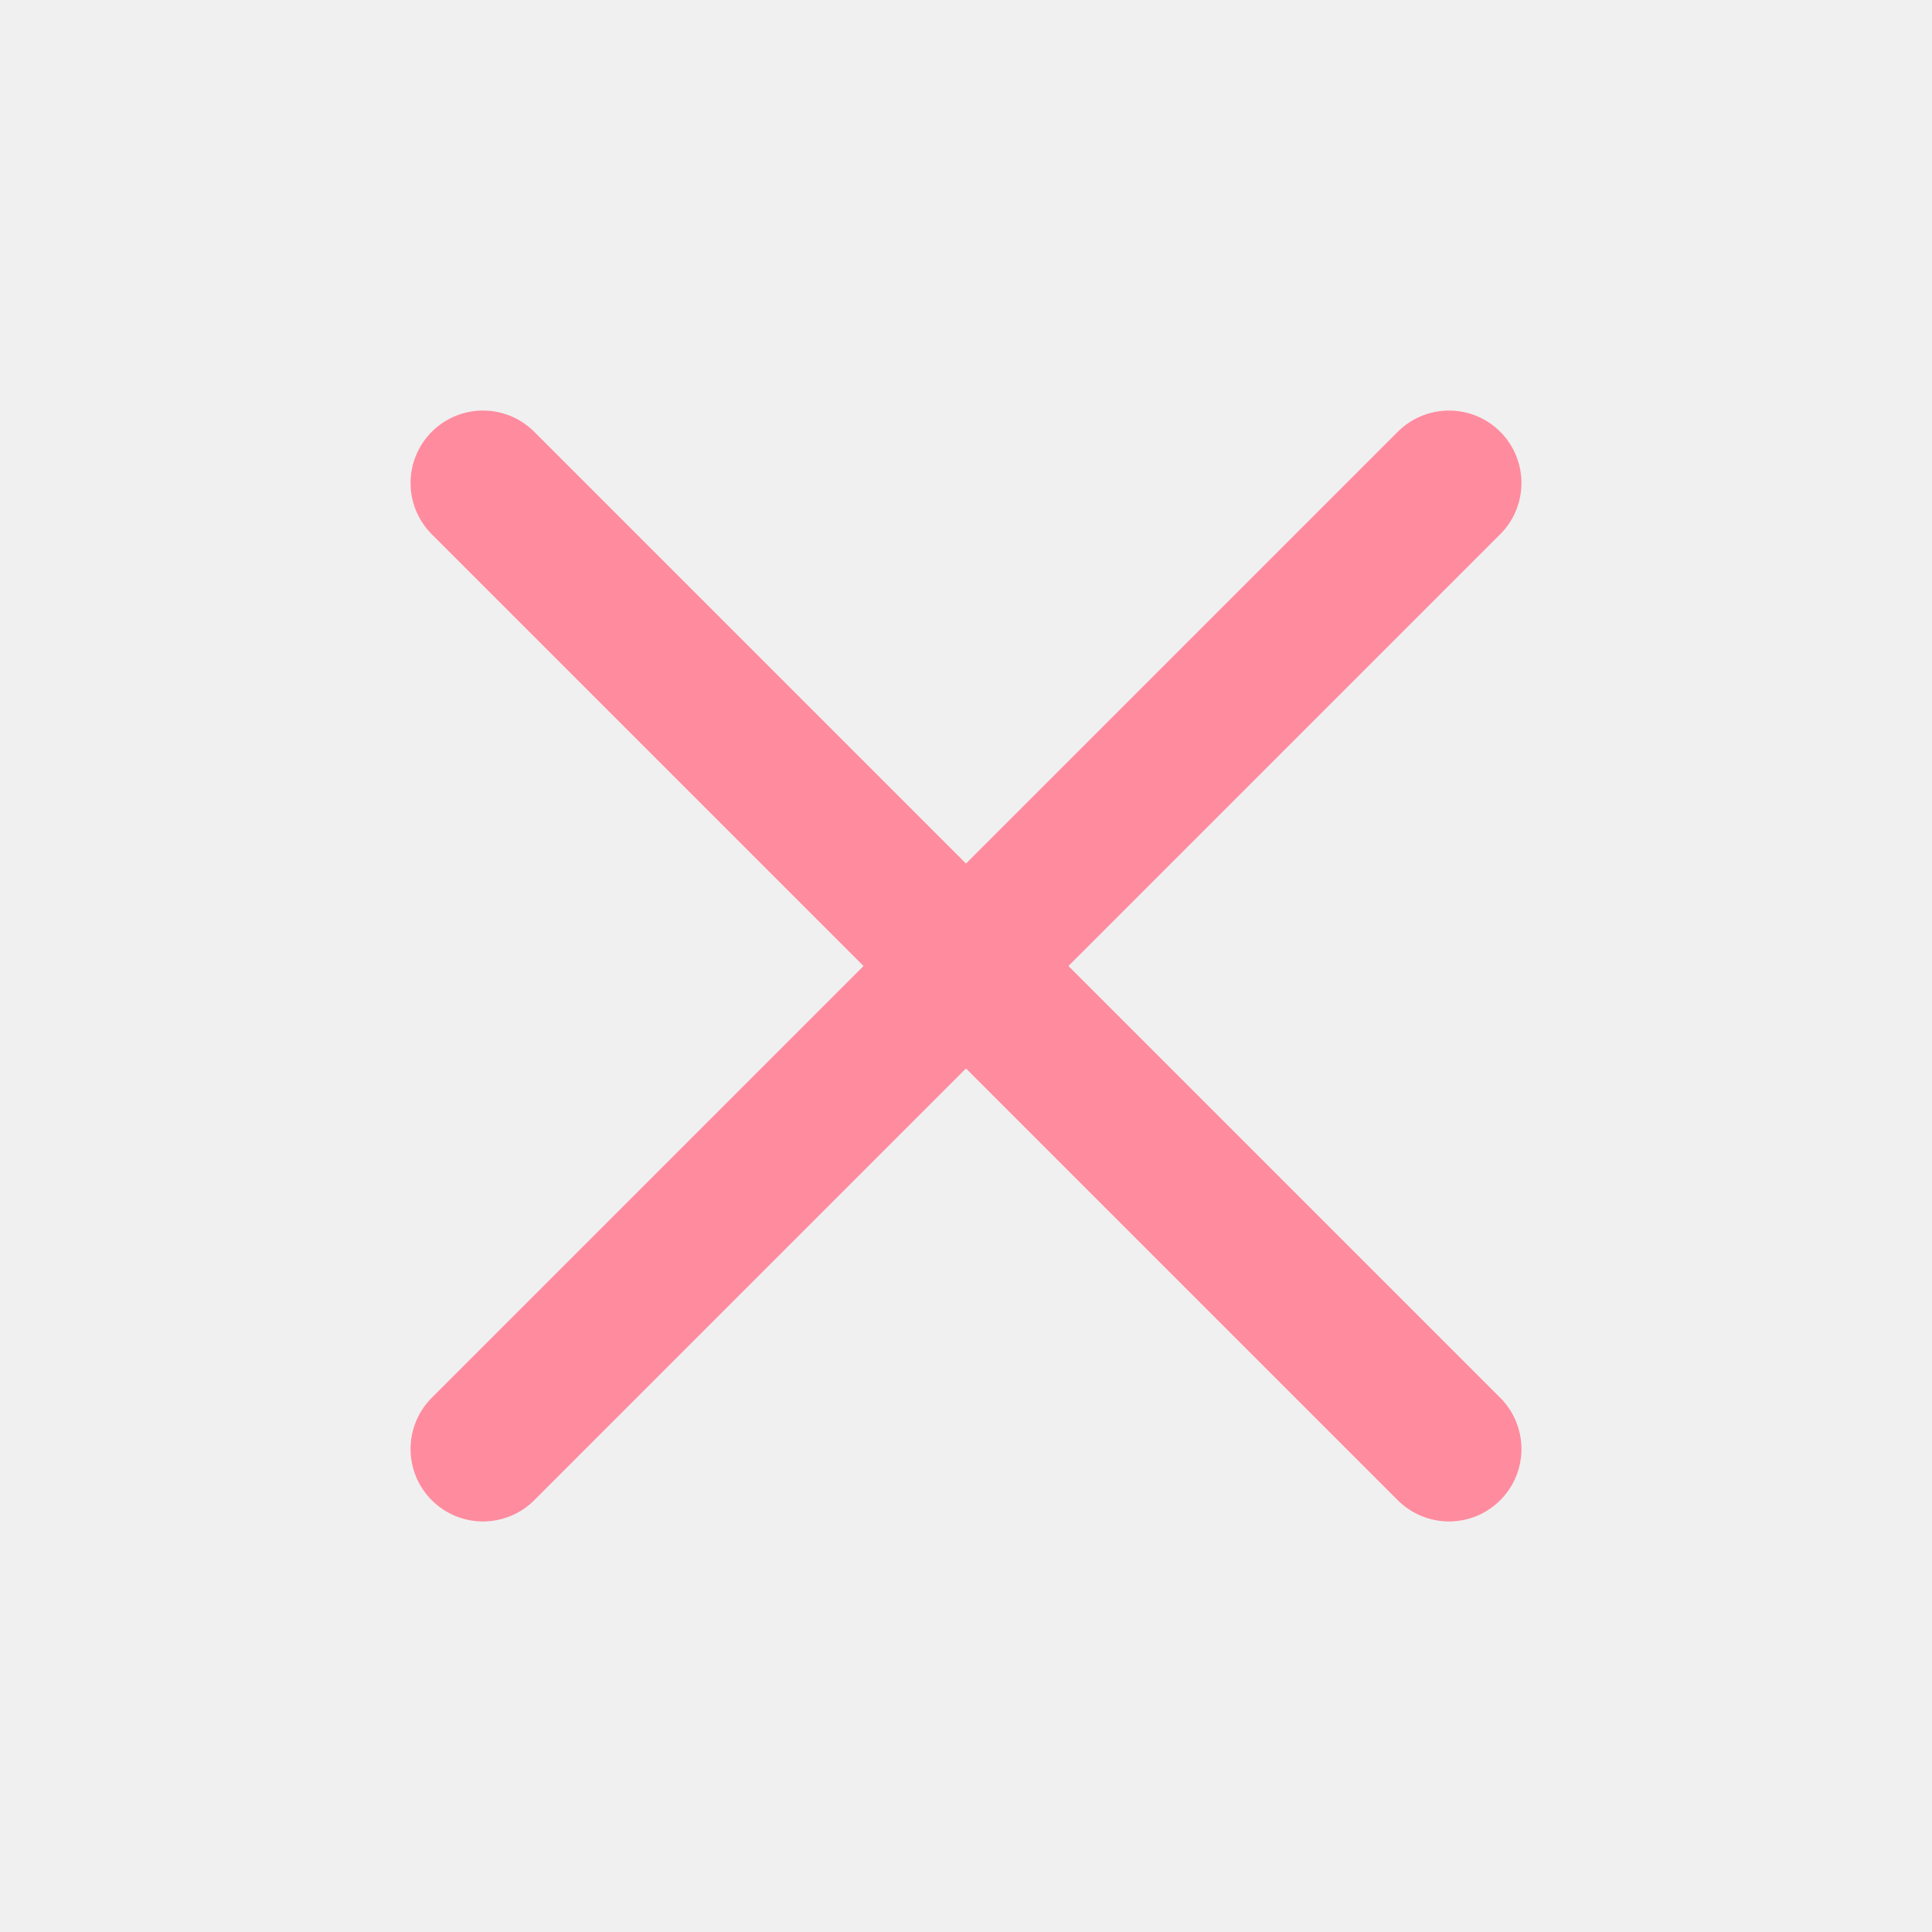
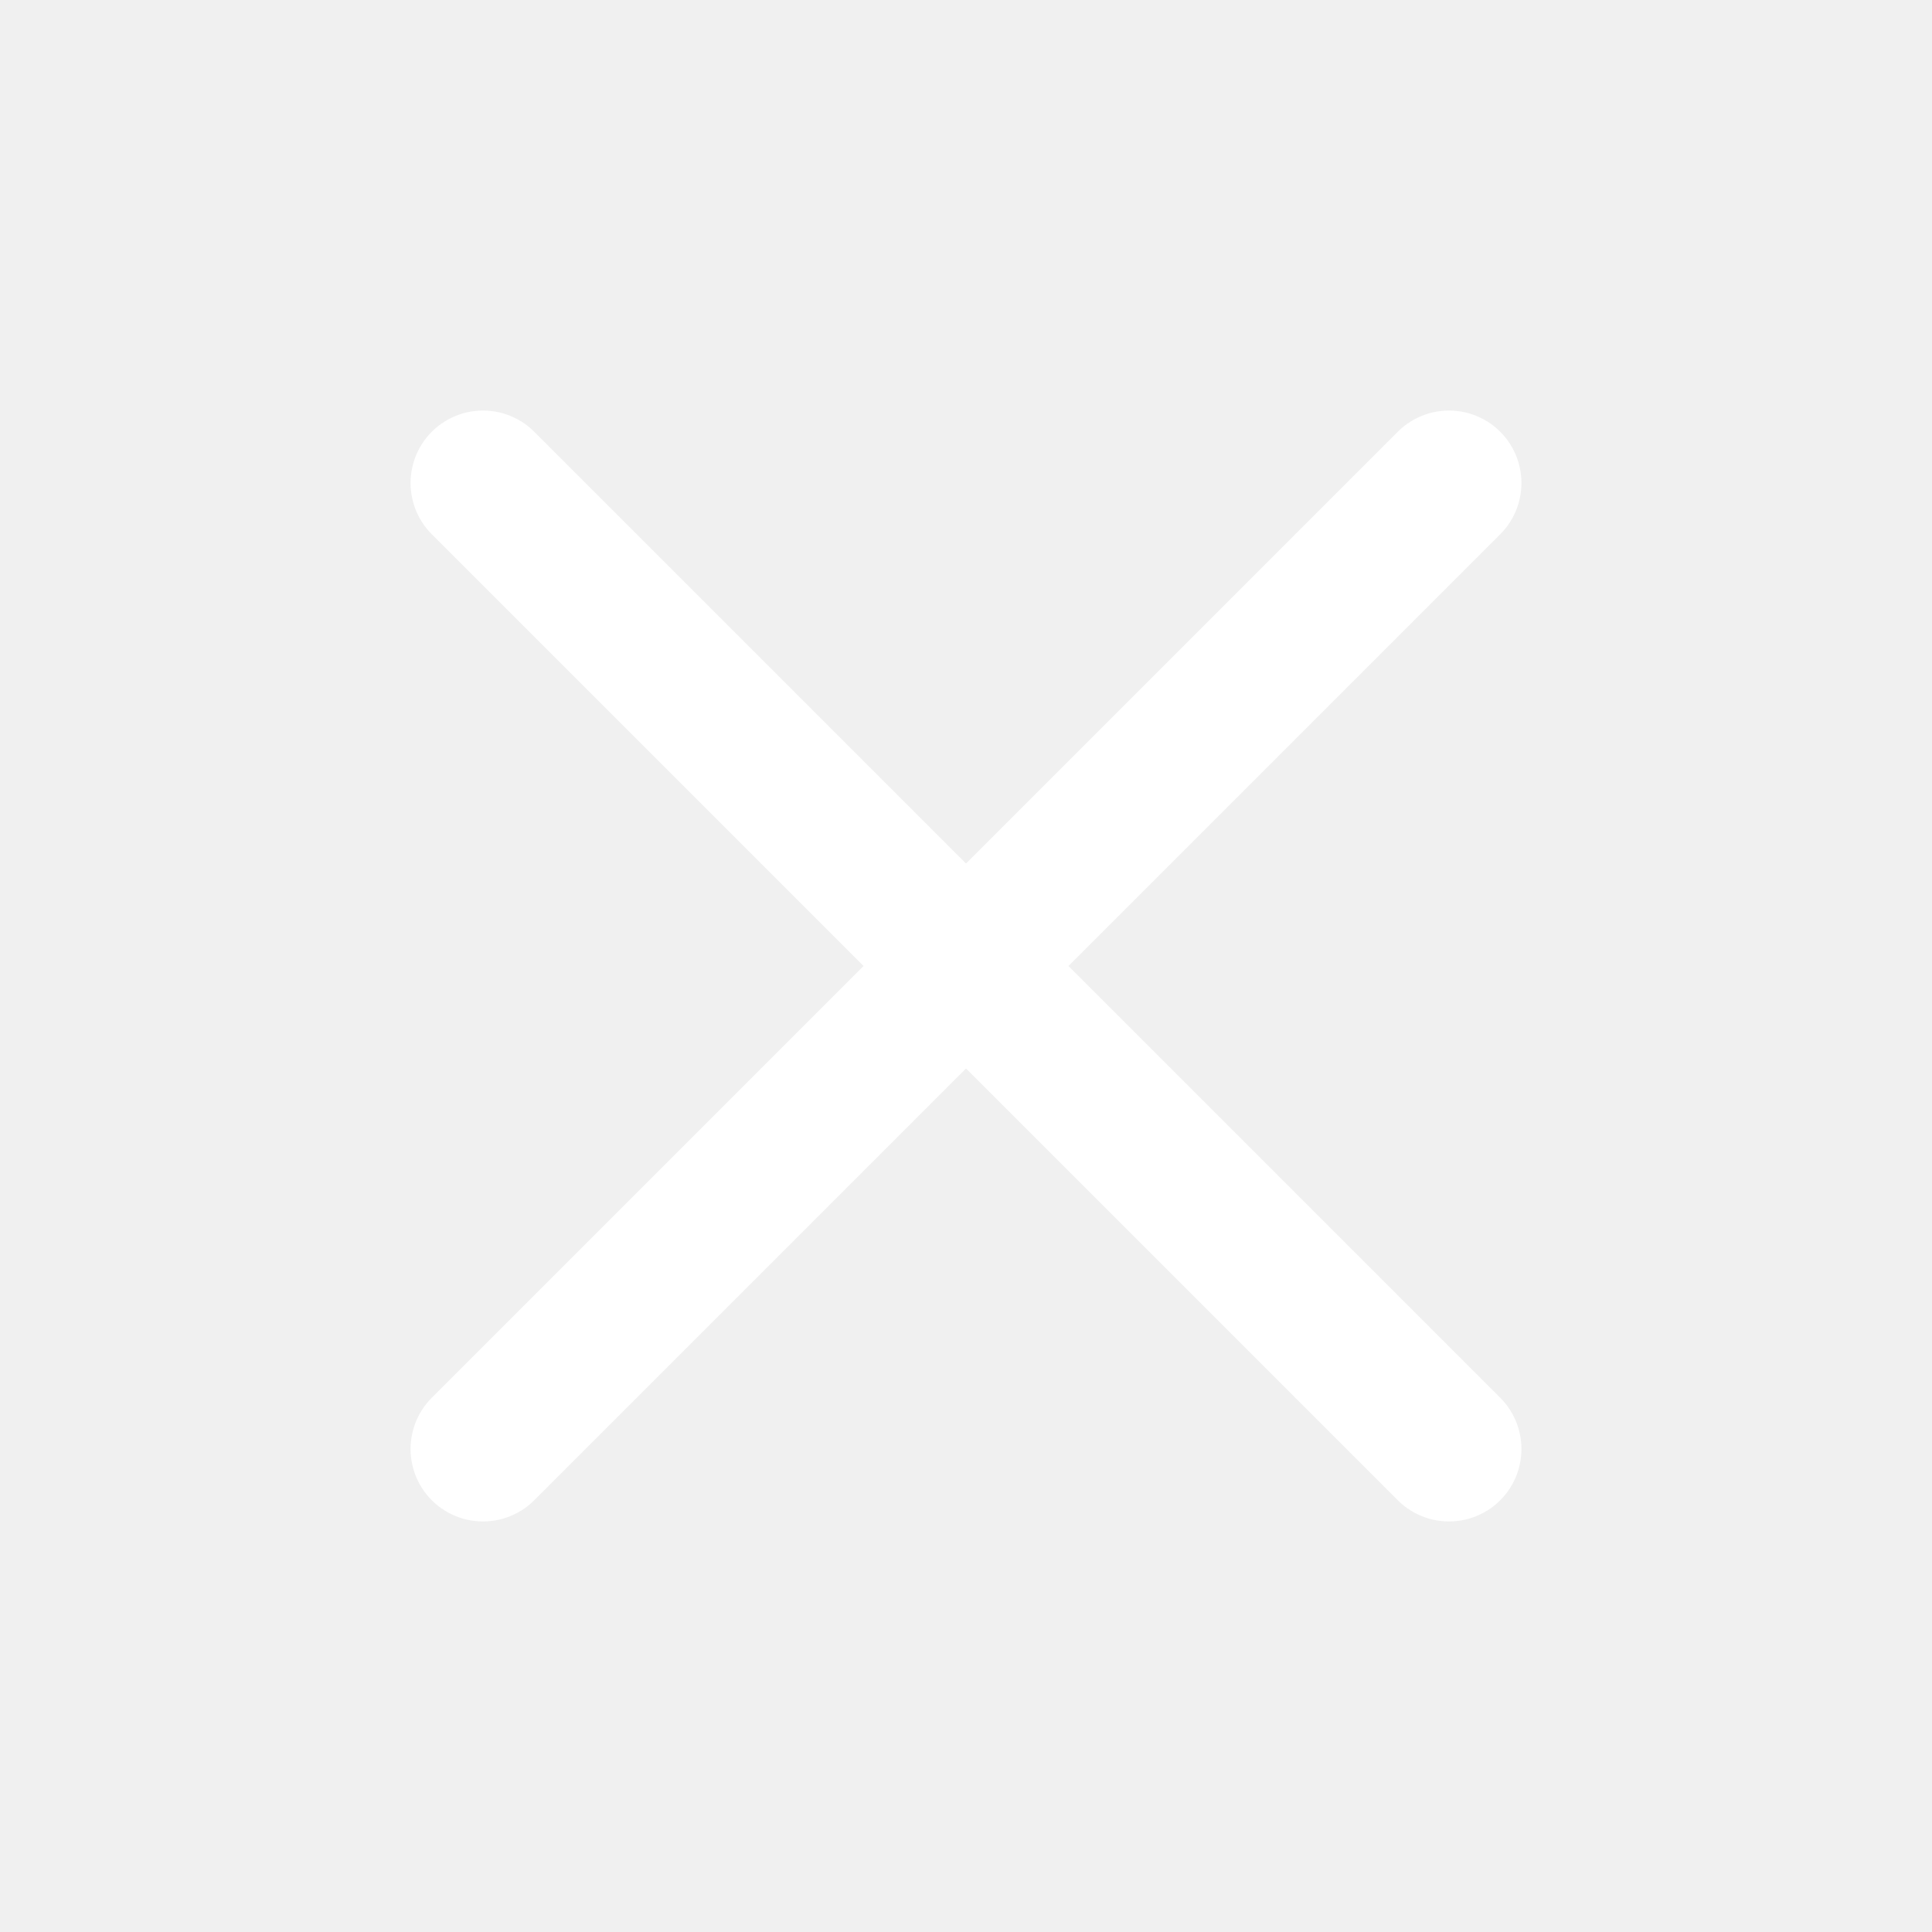
- <svg xmlns="http://www.w3.org/2000/svg" width="24" height="24" viewBox="0 0 24 24" fill="none" stroke="#ff8b9f" stroke-width="1.8" stroke-linecap="round" stroke-linejoin="round">
+ <svg xmlns="http://www.w3.org/2000/svg" width="24" height="24" viewBox="0 0 24 24" fill="none" stroke="#ffffff" stroke-width="1.8" stroke-linecap="round" stroke-linejoin="round">
  <path d="m6 6 12 12M18 6 6 18" />
</svg>
